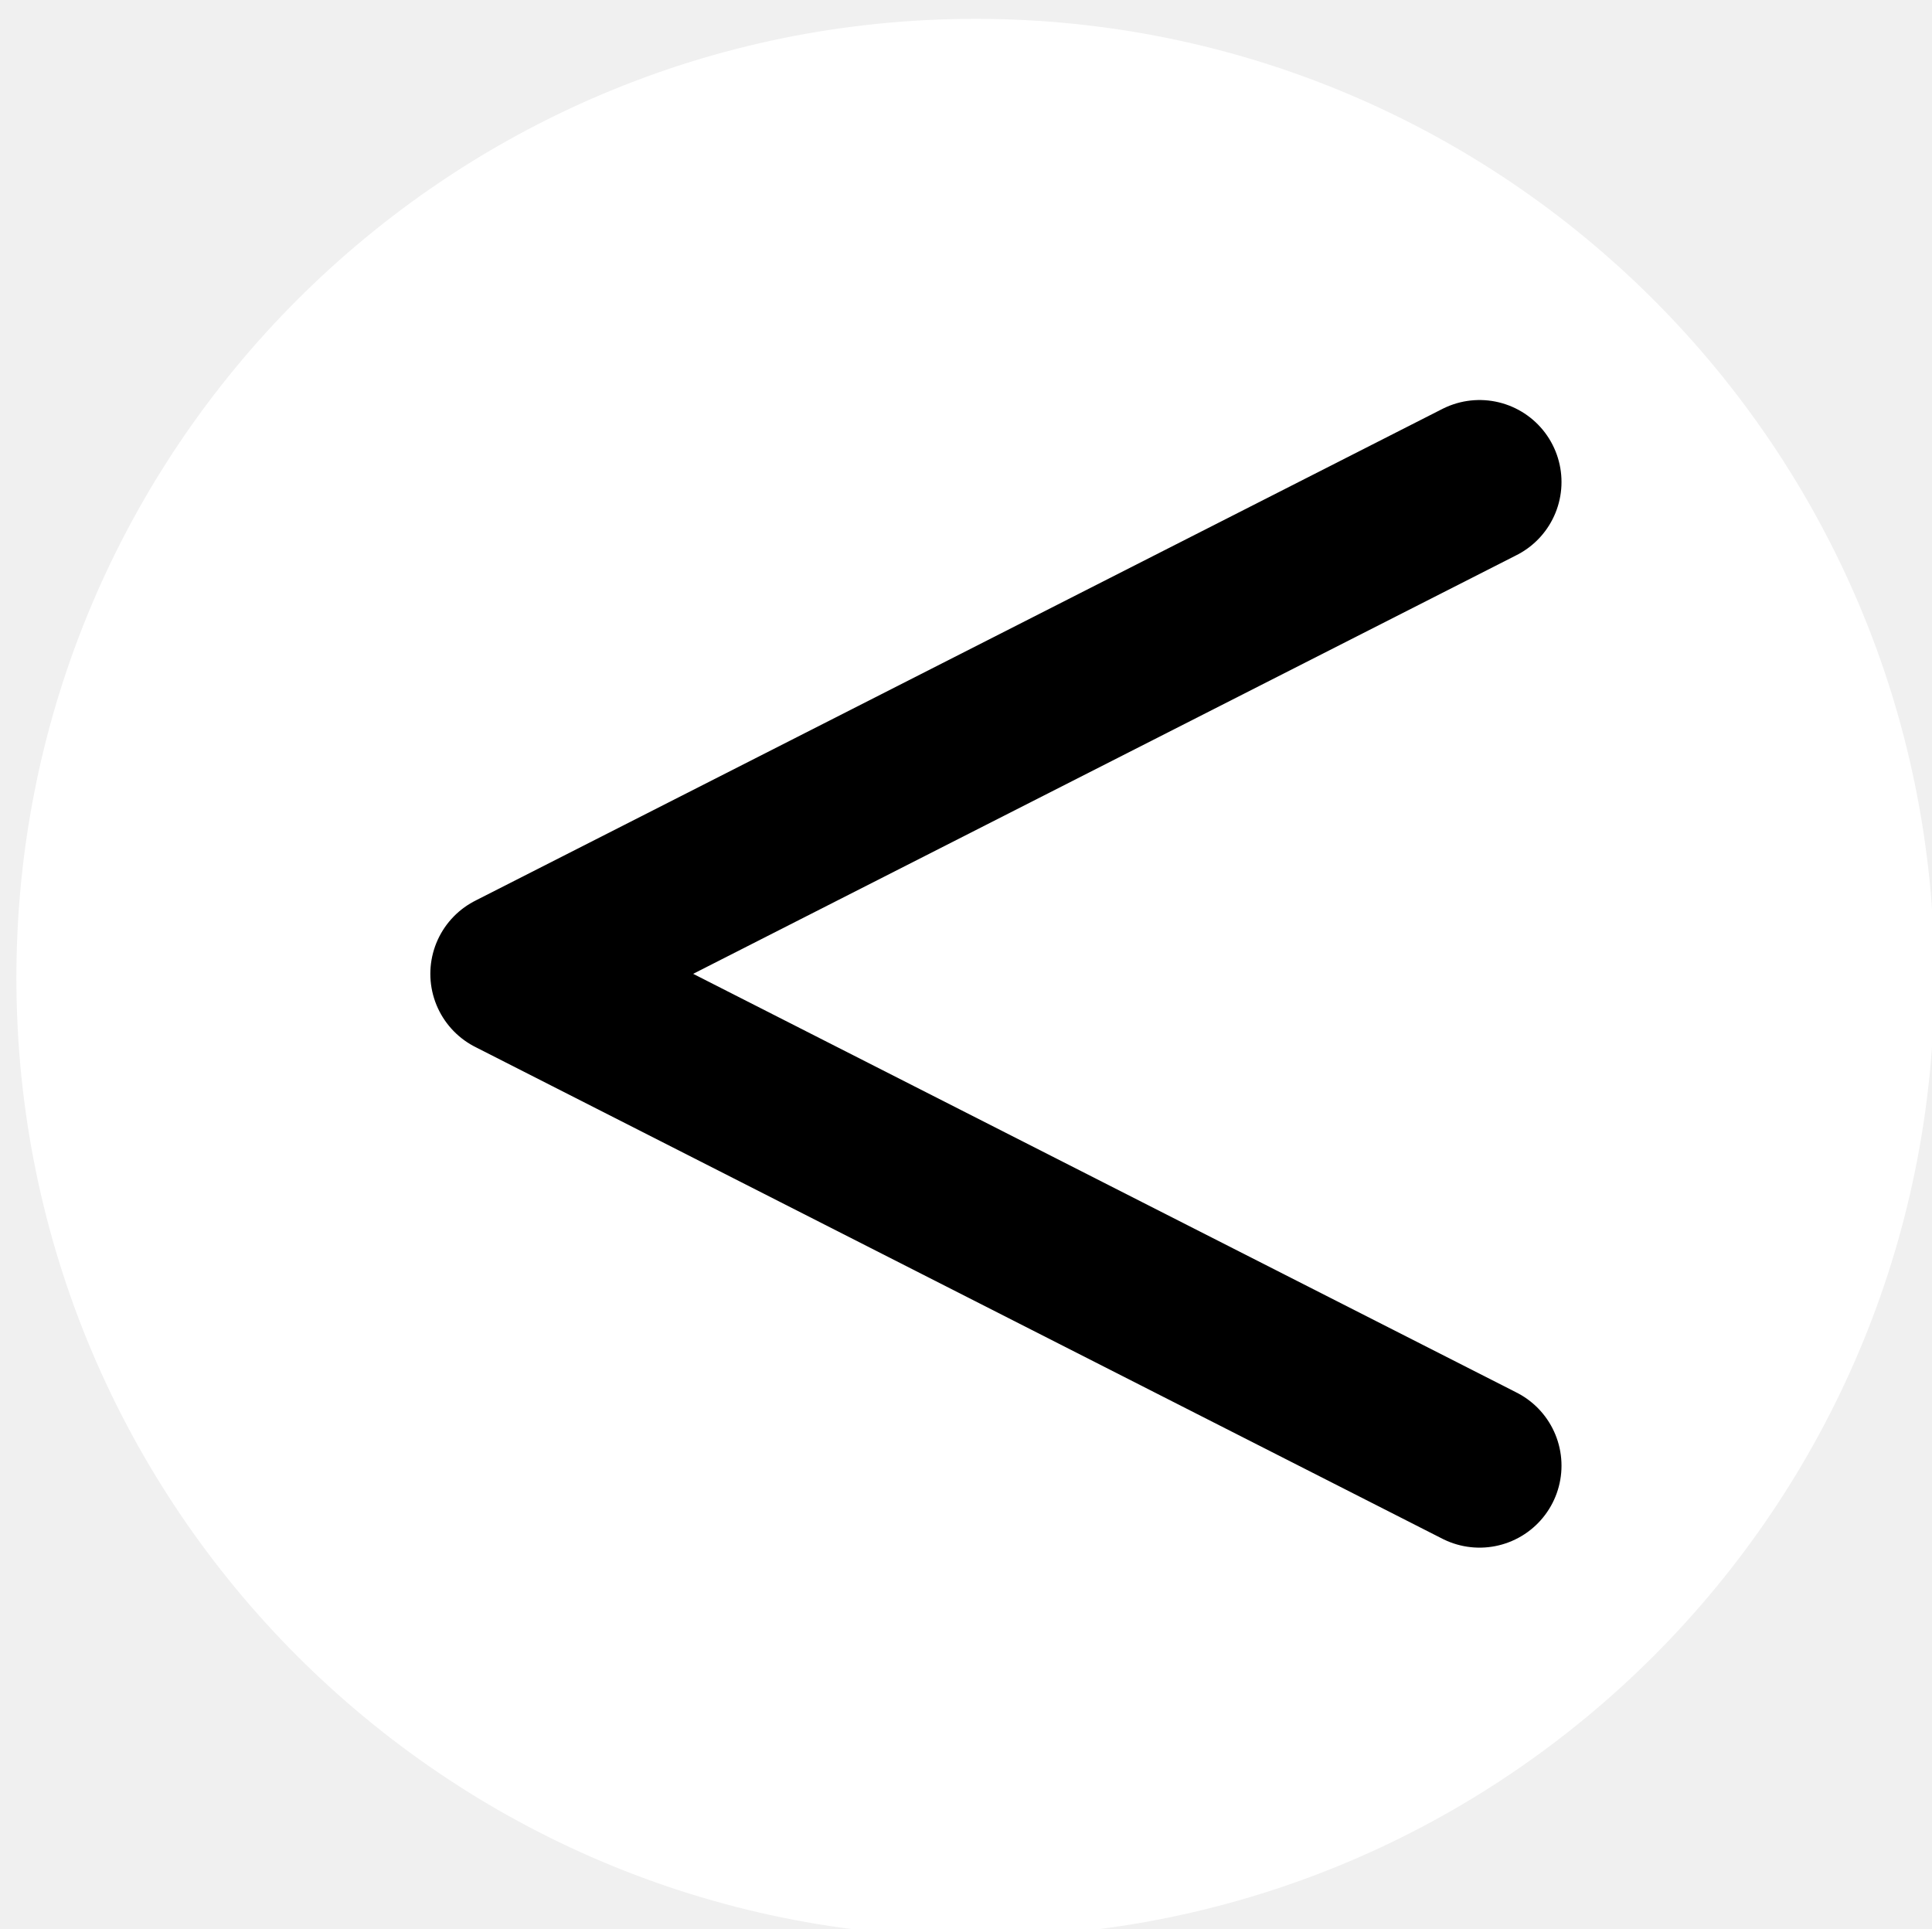
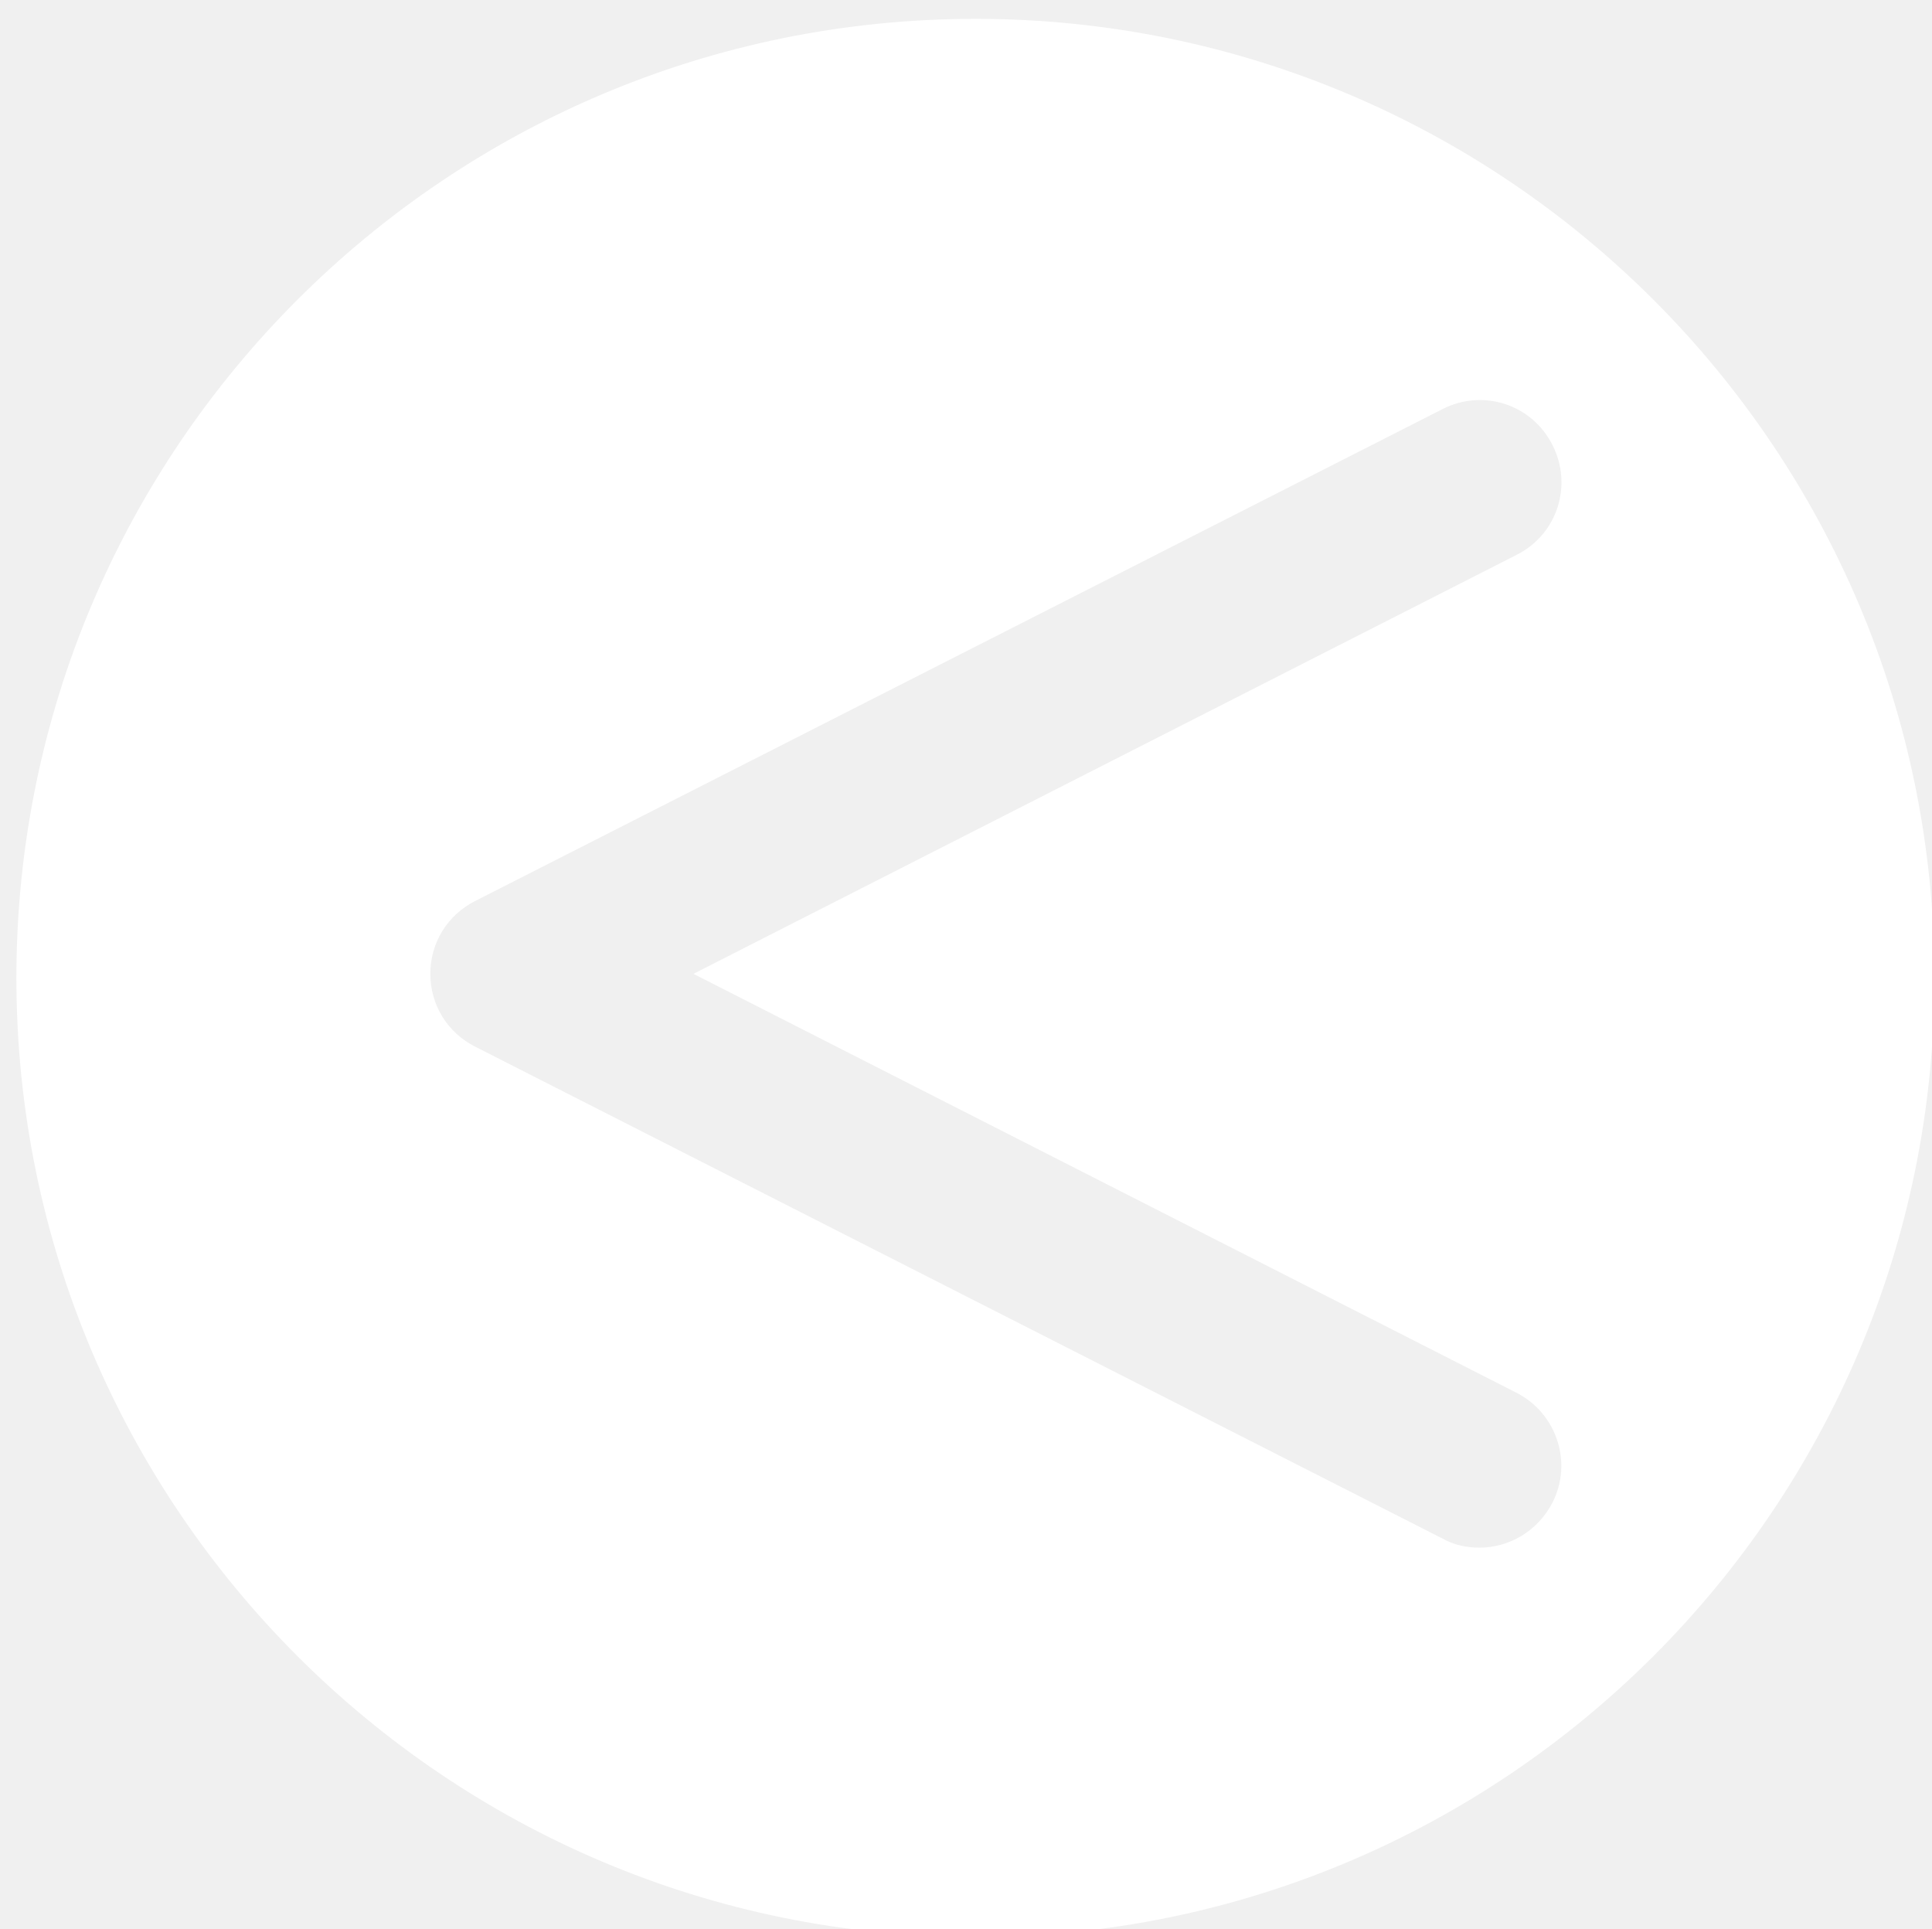
<svg xmlns="http://www.w3.org/2000/svg" version="1.1" id="Layer_1" x="0px" y="0px" viewBox="0 0 235.7 235.3" style="enable-background:new 0 0 235.7 235.3;" xml:space="preserve">
  <style type="text/css">
	.st0{fill:#FFFFFF;}
- 	.st1{fill:none;stroke:#000000;stroke-width:20;stroke-linecap:round;stroke-linejoin:round;stroke-miterlimit:10;}
</style>
  <g>
-     <circle class="st0" cx="119" cy="119.3" r="117" />
+     <path class="st0" d="M119,2.3C54.4,2.3,2,54.7,2,119.3s52.4,117,117,117s117-52.4,117-117S183.6,2.3,119,2.3z M185,169.9   c4.9,2.5,6.9,8.5,4.4,13.4c-1.8,3.5-5.3,5.5-8.9,5.5c-1.5,0-3.1-0.3-4.5-1.1l-118-60c-3.4-1.7-5.5-5.1-5.5-8.9s2.1-7.2,5.5-8.9   l118-60c4.9-2.5,10.9-0.6,13.4,4.4c2.5,4.9,0.6,10.9-4.4,13.4L84.6,118.8L185,169.9z" />
  </g>
-   <polyline class="st1" points="180.5,58.8 62.5,118.8 180.5,178.8 " />
</svg>
